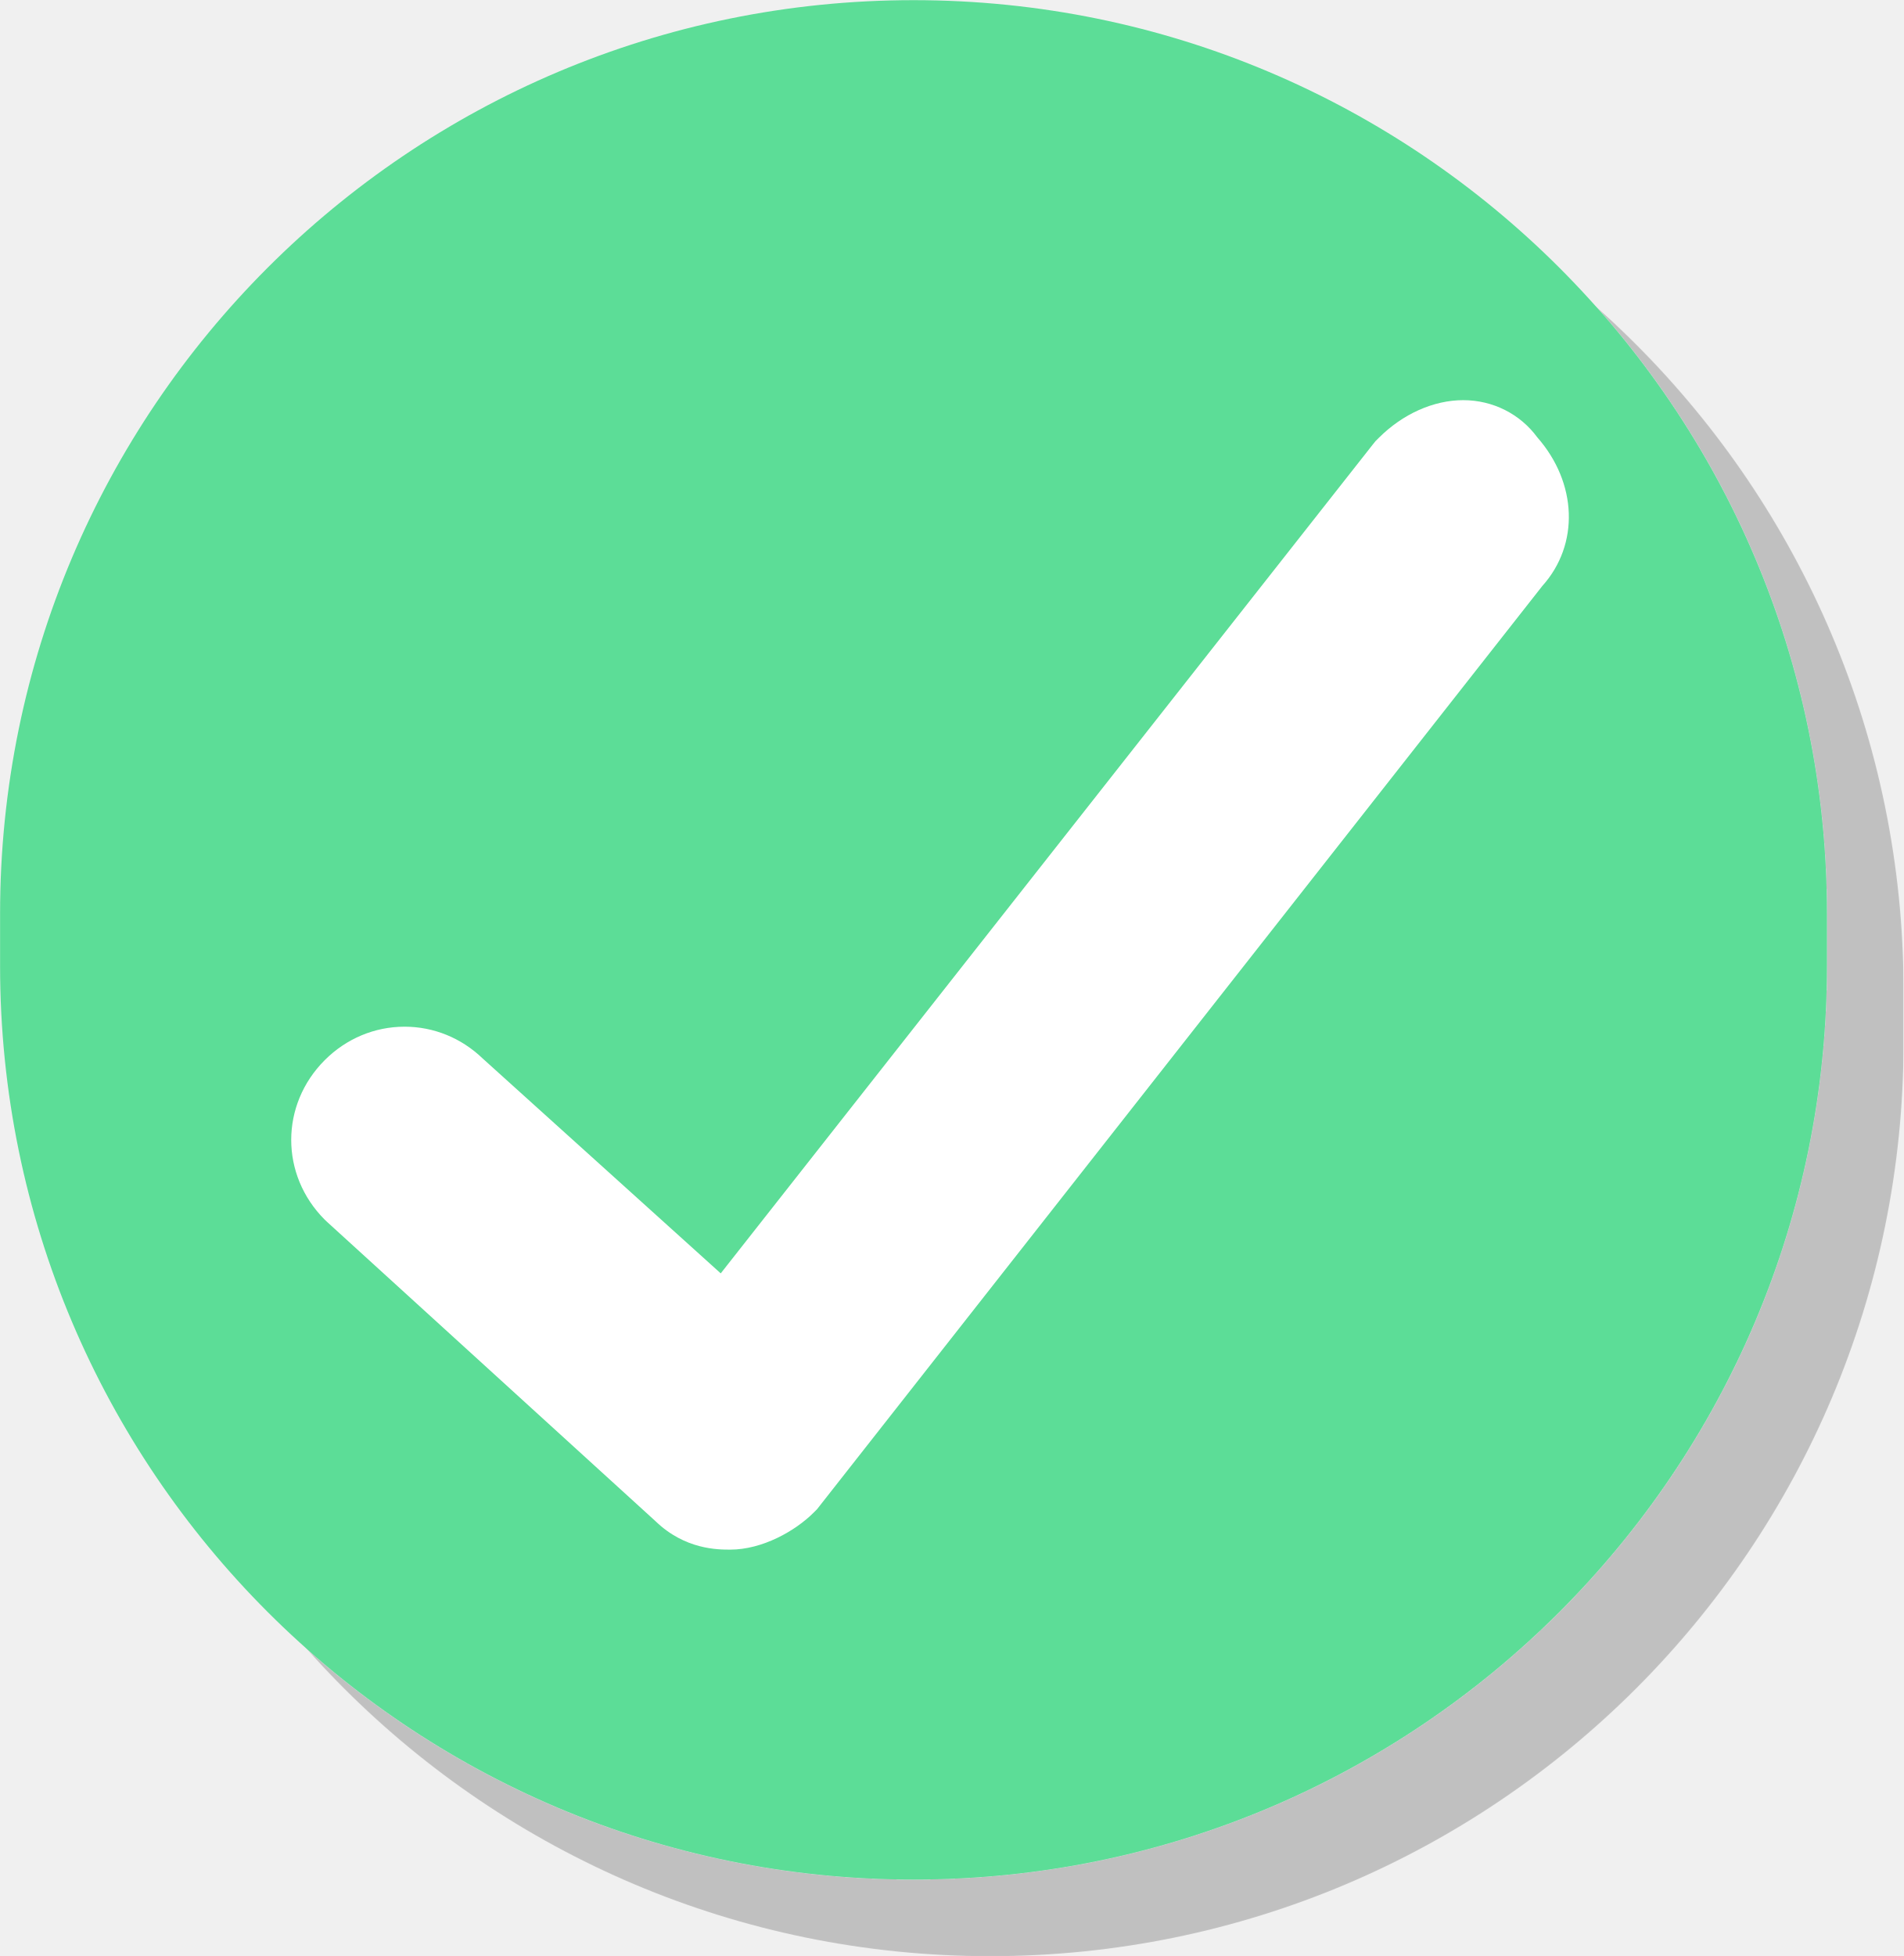
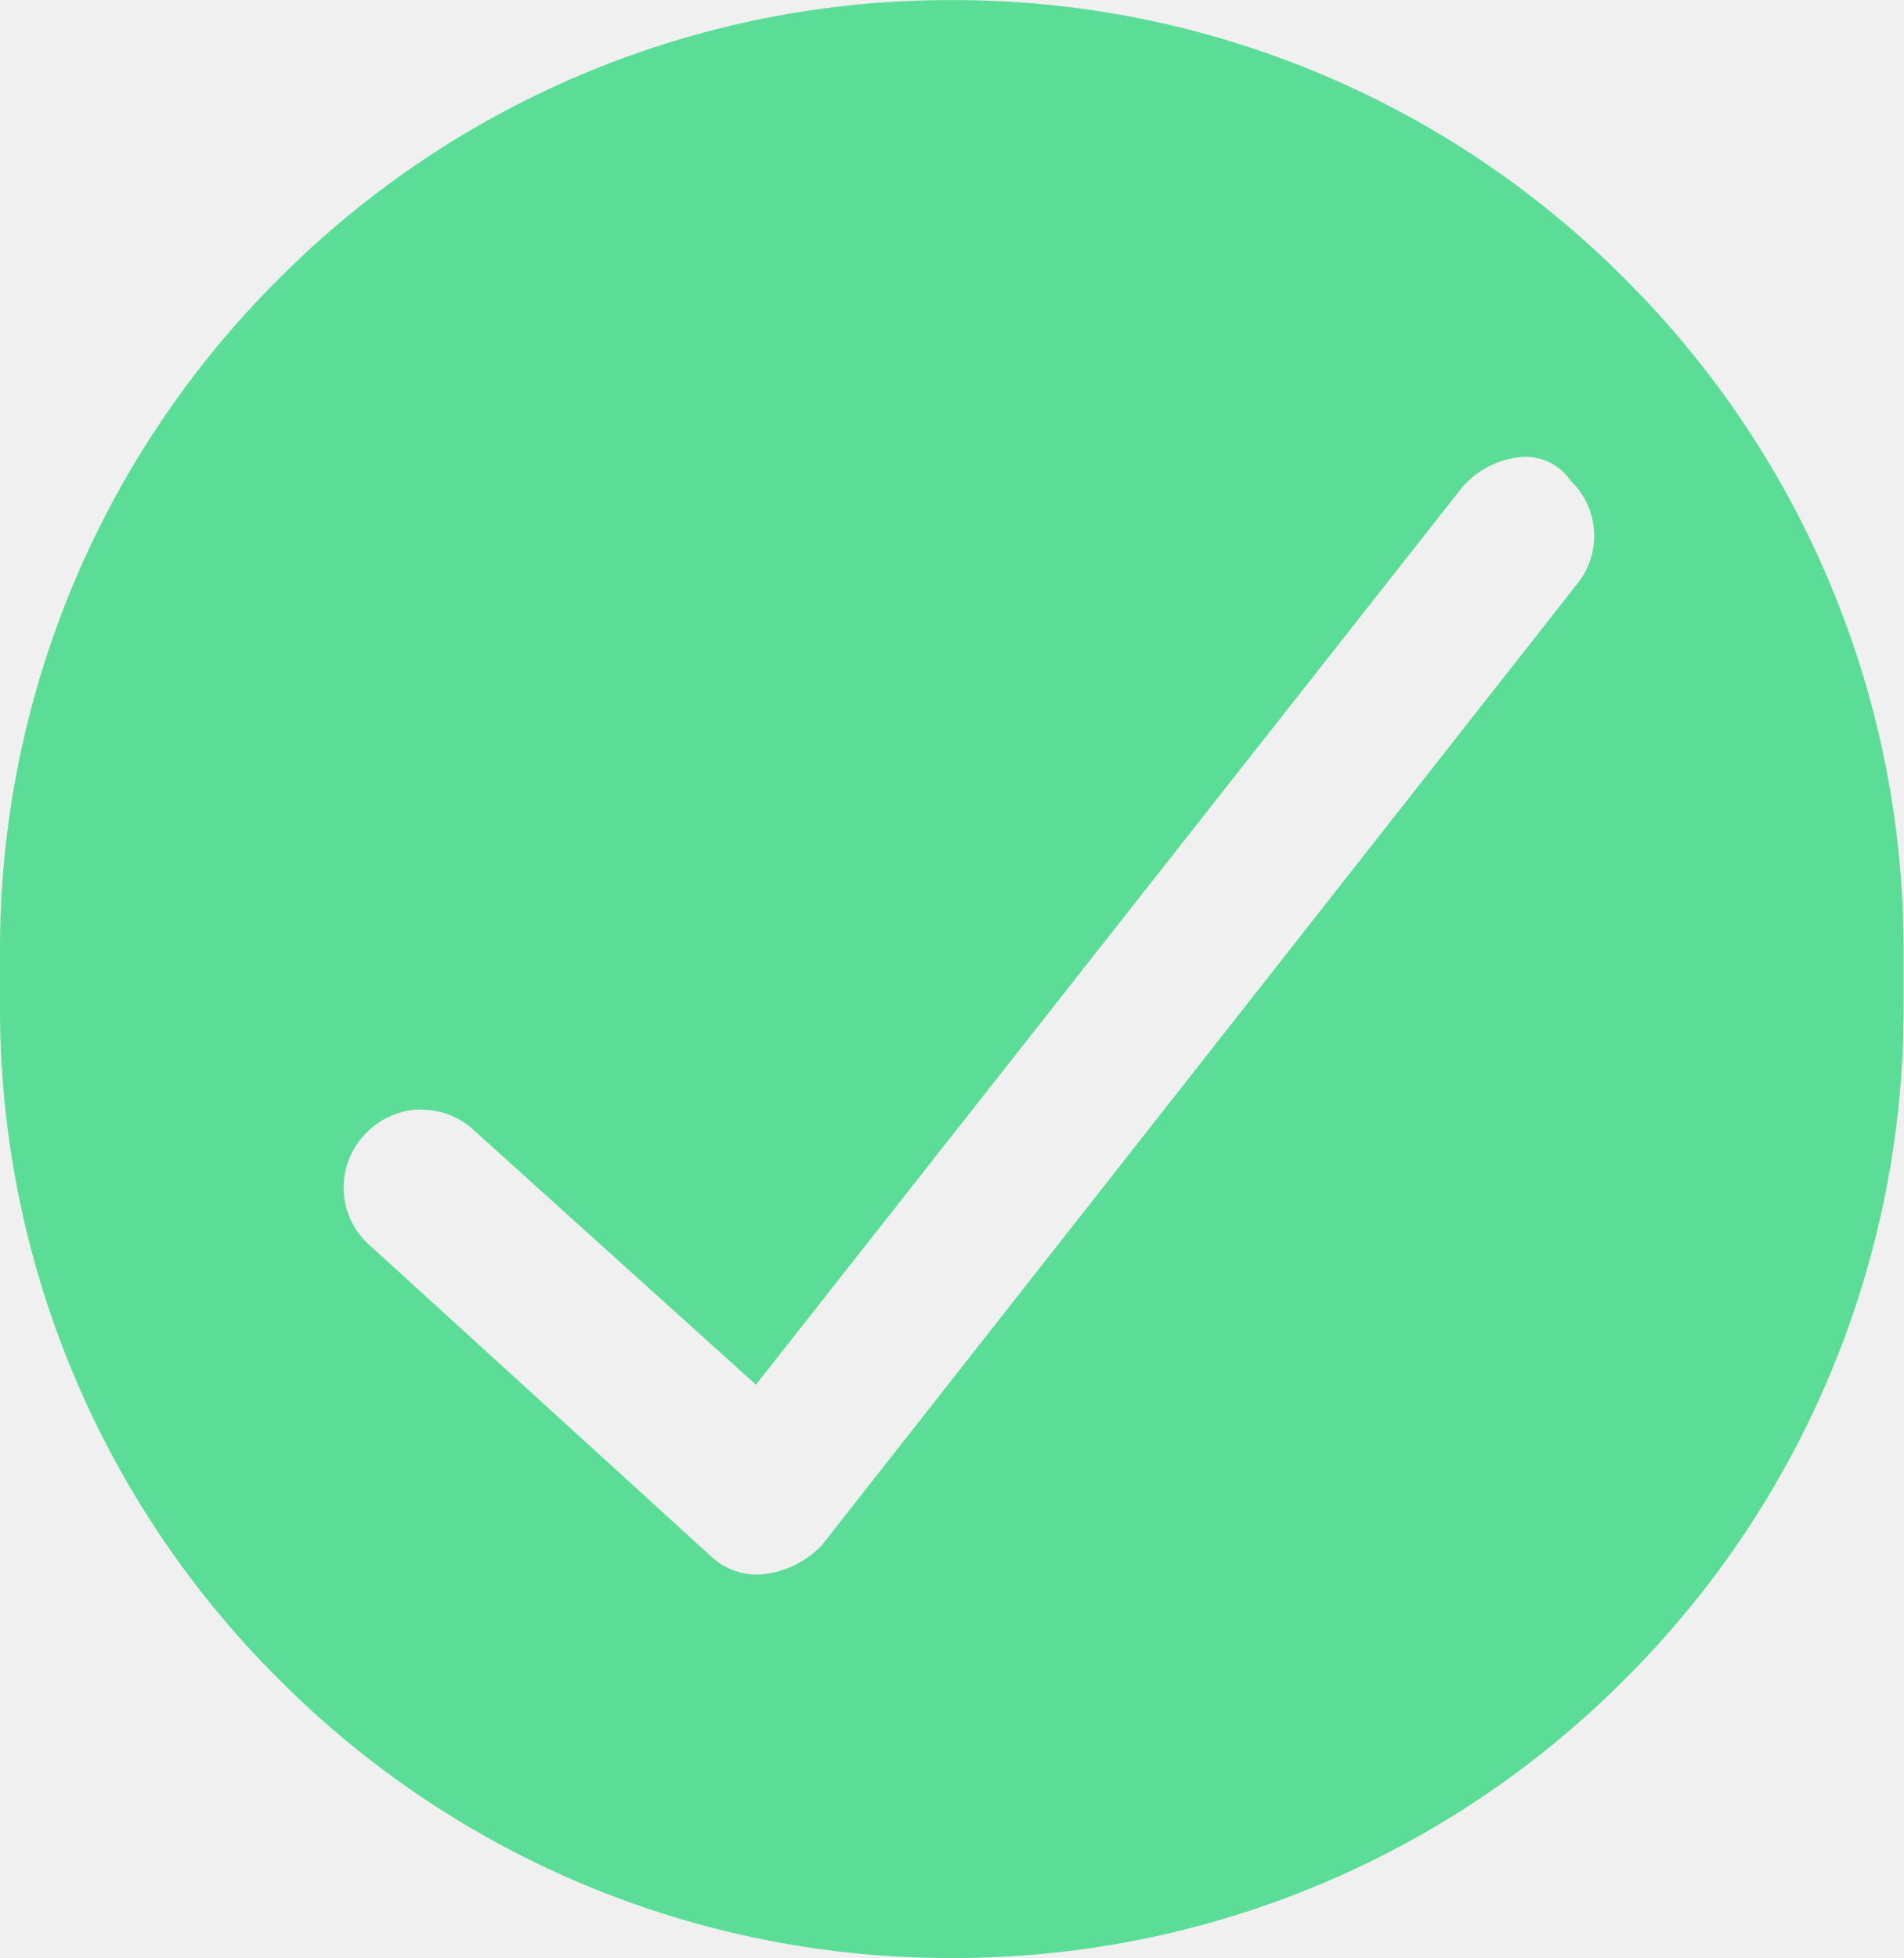
- <svg xmlns="http://www.w3.org/2000/svg" viewBox="0 0 24.844 25.525">
+ <svg xmlns="http://www.w3.org/2000/svg" viewBox="0 0 23.844 24.526">
  <defs>
    <style>
      .cls-1 {
        fill: #5bdd97;
      }
- 
-       .cls-2, .cls-4 {
-         fill: #fff;
-       }
- 
-       .cls-3, .cls-4 {
-         stroke: none;
-       }
- 
-       .cls-5 {
-         filter: url(#Rectangle_151);
-       }
    </style>
-     <filter id="Rectangle_151" x="0" y="0" width="24.844" height="25.525" filterUnits="userSpaceOnUse">
-       <feOffset dx="1" dy="1" input="SourceAlpha" />
-       <feGaussianBlur result="blur" />
-       <feFlood flood-opacity="0.2" />
-       <feComposite operator="in" in2="blur" />
-       <feComposite in="SourceGraphic" />
-     </filter>
  </defs>
-   <g id="success" transform="translate(-150.199 -838.778)">
-     <g class="cls-5" transform="matrix(1, 0, 0, 1, 150.2, 838.78)">
-       <rect id="Rectangle_151-2" data-name="Rectangle 151" class="cls-1" width="23.844" height="24.525" rx="11.922" />
-     </g>
-     <g id="Group_147" data-name="Group 147" transform="translate(155.052 845.009)">
-       <g id="Path_54" data-name="Path 54" class="cls-2" transform="translate(0 0)">
-         <path class="cls-3" d="M 4.678 13.491 C 4.551 13.491 4.288 13.491 4.048 13.259 L -0.243 9.349 L -0.252 9.341 L -0.26 9.332 C -0.646 8.947 -0.646 8.342 -0.26 7.957 C -0.073 7.77 0.171 7.667 0.428 7.667 C 0.68 7.667 0.919 7.766 1.105 7.946 L 4.616 11.115 L 13.456 -0.119 L 13.474 -0.142 L 13.495 -0.163 C 13.712 -0.38 13.992 -0.509 14.245 -0.509 C 14.484 -0.509 14.693 -0.399 14.821 -0.21 C 15.188 0.195 15.221 0.739 14.896 1.091 L 5.454 13.109 L 5.435 13.132 L 5.414 13.153 C 5.25 13.317 4.937 13.491 4.678 13.491 Z" />
-         <path class="cls-4" d="M 4.678 12.991 C 4.774 12.991 4.965 12.895 5.061 12.8 L 14.518 0.764 C 14.709 0.573 14.613 0.286 14.422 0.095 C 14.386 0.022 14.321 -0.009 14.245 -0.009 C 14.121 -0.009 13.967 0.073 13.849 0.191 L 4.678 11.845 L 0.762 8.31 C 0.666 8.215 0.547 8.167 0.428 8.167 C 0.308 8.167 0.189 8.215 0.093 8.31 C -0.098 8.501 -0.098 8.788 0.093 8.979 L 4.392 12.895 C 4.487 12.991 4.583 12.991 4.678 12.991 M 4.678 13.991 C 4.516 13.991 4.089 13.991 3.706 13.623 L -0.58 9.718 L -0.597 9.702 L -0.614 9.686 C -1.198 9.102 -1.198 8.187 -0.614 7.603 C -0.333 7.322 0.037 7.167 0.428 7.167 C 0.808 7.167 1.168 7.314 1.446 7.581 L 4.554 10.386 L 13.063 -0.428 L 13.1 -0.474 L 13.142 -0.516 C 13.455 -0.829 13.857 -1.009 14.245 -1.009 C 14.634 -1.009 14.989 -0.827 15.211 -0.525 C 15.734 0.07 15.764 0.874 15.278 1.415 L 5.847 13.418 L 5.81 13.465 L 5.768 13.507 C 5.527 13.748 5.097 13.991 4.678 13.991 Z" />
-       </g>
-     </g>
-   </g>
+   <path id="Subtraction_1" data-name="Subtraction 1" class="cls-1" d="M-3968.078-3755.474a11.845,11.845,0,0,1-8.43-3.492,11.845,11.845,0,0,1-3.492-8.43v-.682a11.843,11.843,0,0,1,3.492-8.429,11.845,11.845,0,0,1,8.43-3.492,11.845,11.845,0,0,1,8.43,3.492,11.843,11.843,0,0,1,3.492,8.429v.682a11.845,11.845,0,0,1-3.492,8.43A11.845,11.845,0,0,1-3968.078-3755.474Zm-6.641-10.629a.969.969,0,0,0-.688.29.963.963,0,0,0,0,1.376l.008.008.009.008,4.291,3.911a.842.842,0,0,0,.63.232,1.2,1.2,0,0,0,.736-.338l.021-.021.019-.024,9.442-12.017a.956.956,0,0,0-.075-1.3.683.683,0,0,0-.576-.3,1.109,1.109,0,0,0-.75.345l-.021.021-.018.024-8.84,11.233-3.512-3.168A.963.963,0,0,0-3974.719-3766.1Z" transform="translate(3980 3780)" />
</svg>
